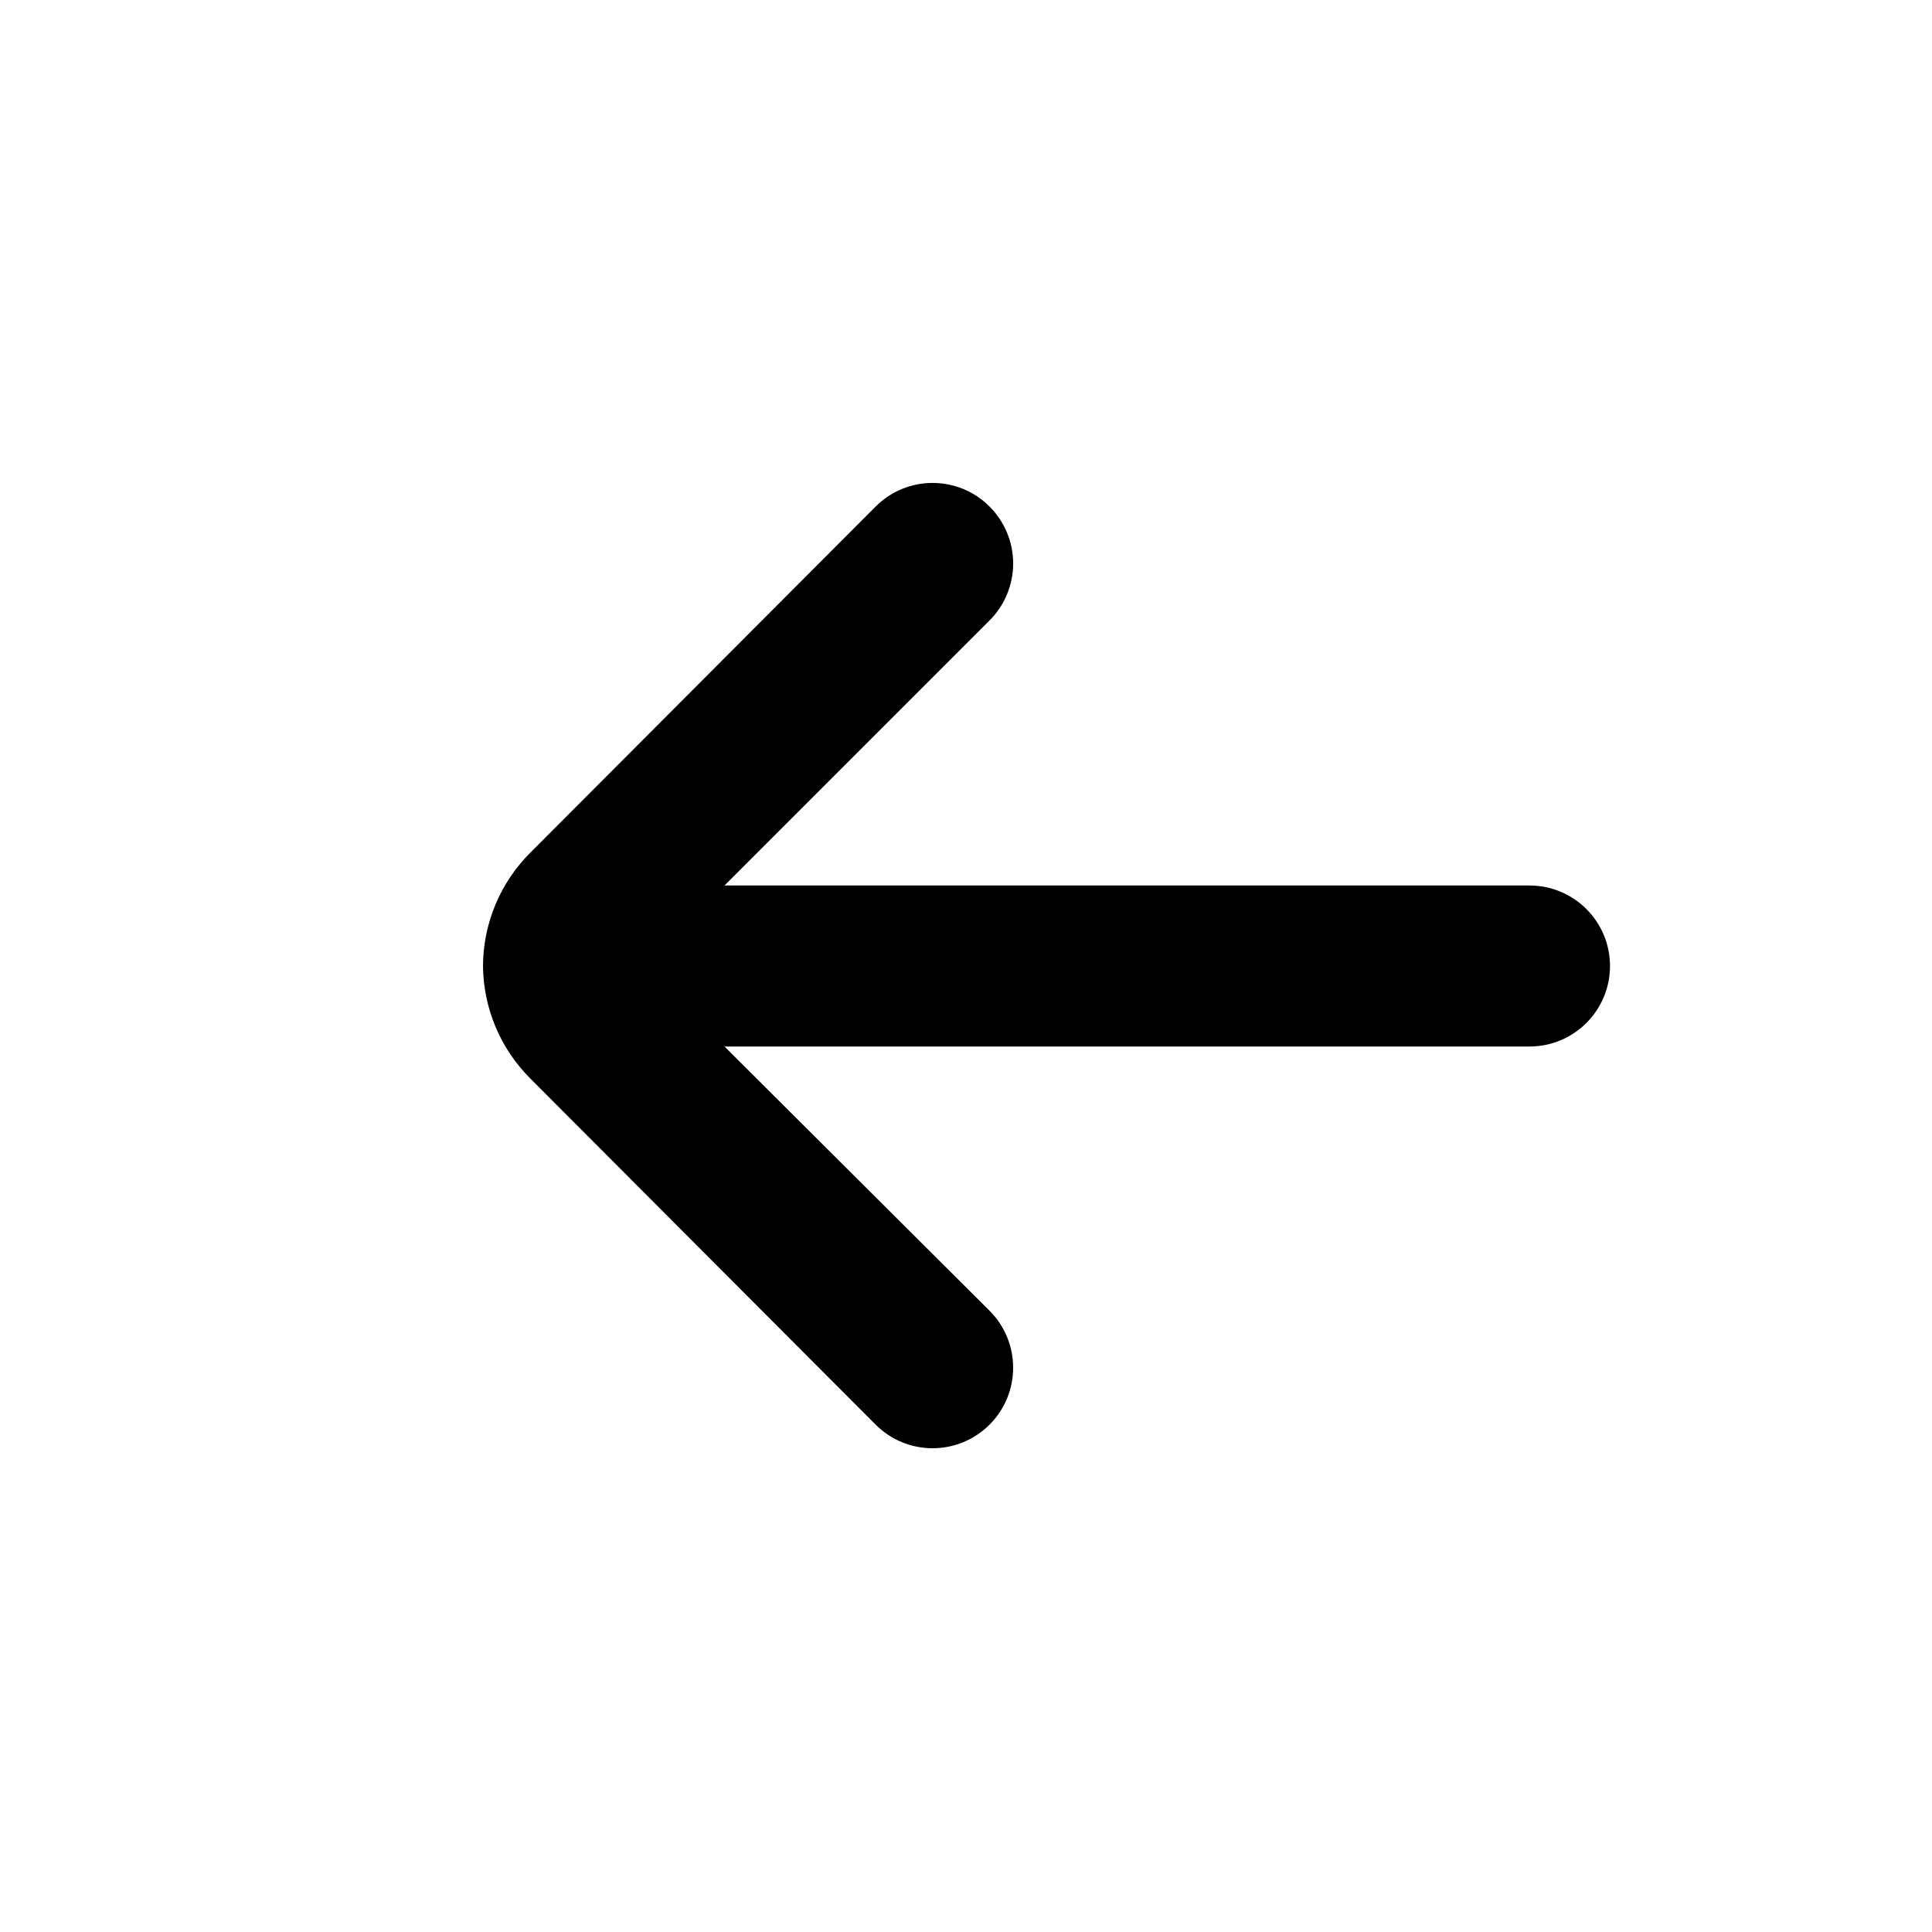
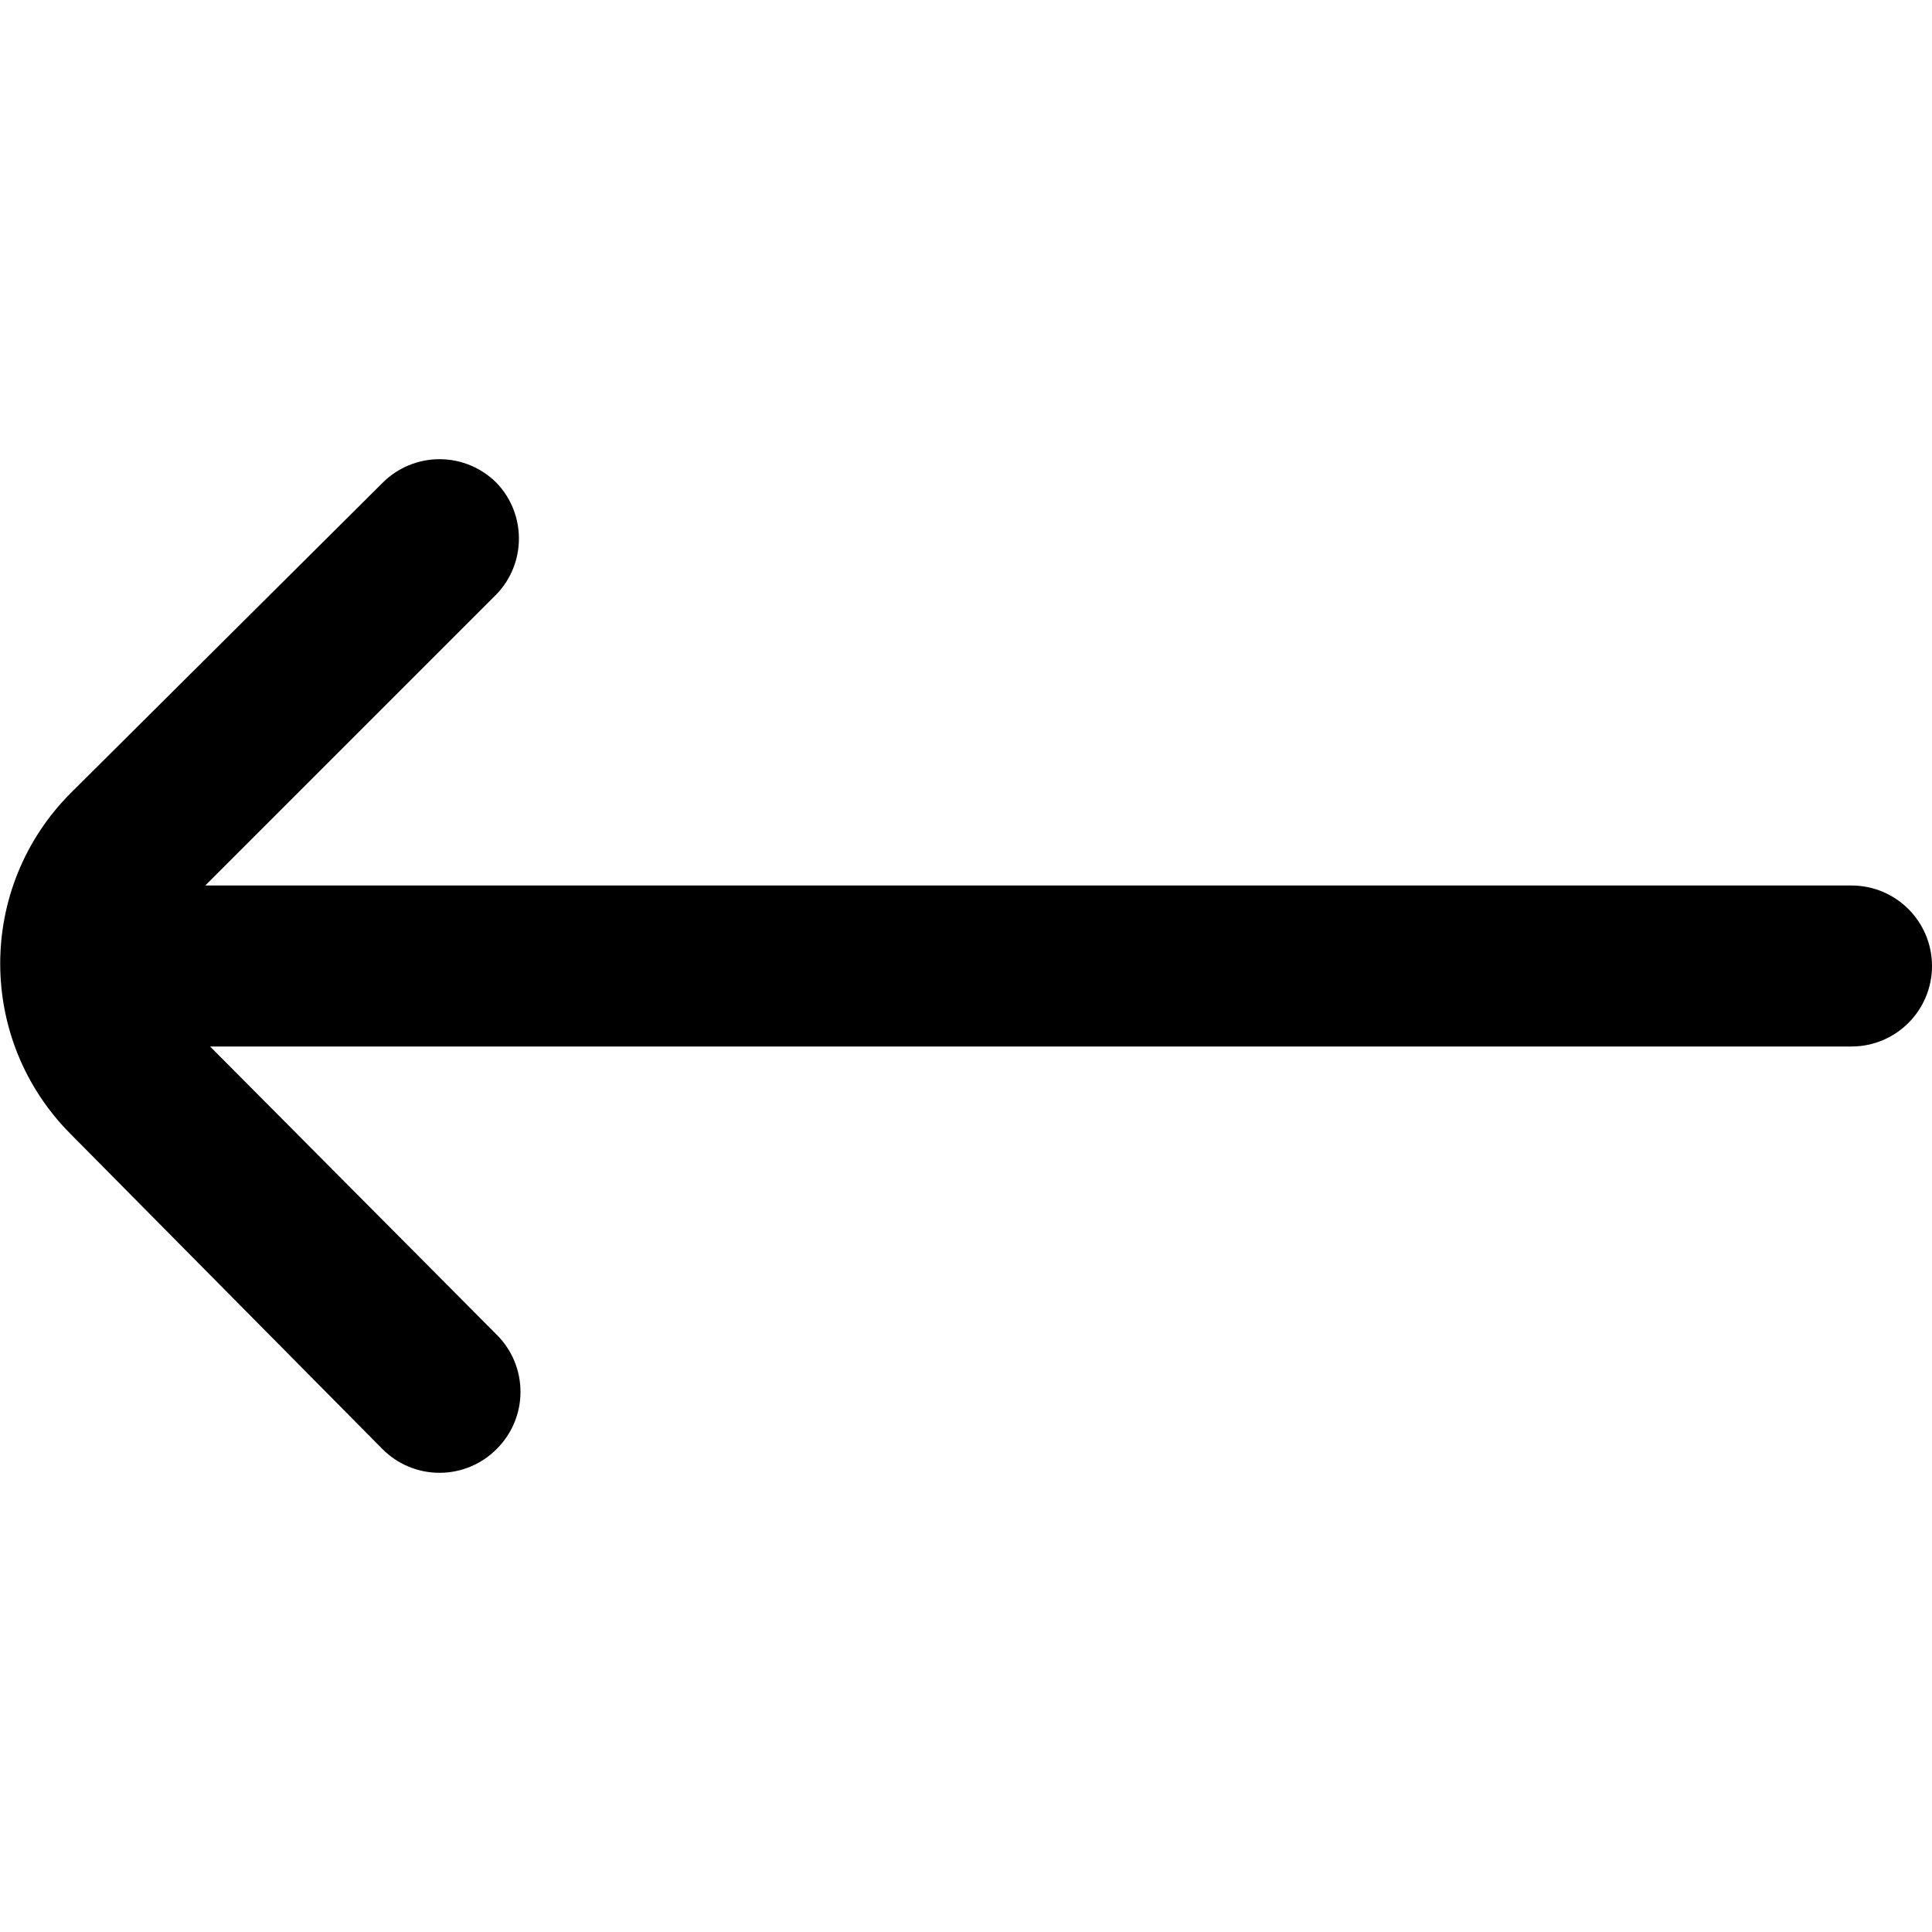
<svg xmlns="http://www.w3.org/2000/svg" id="Outline" viewBox="0 0 24 24" width="512" height="512">
-   <path d="M19,11H9l3.29-3.29a1,1,0,0,0,0-1.42,1,1,0,0,0-1.41,0l-4.29,4.3A2,2,0,0,0,6,12H6a2,2,0,0,0,.59,1.4l4.29,4.3a1,1,0,1,0,1.41-1.42L9,13H19a1,1,0,0,0,0-2Z" />
+   <path d="M.88,14.09,4.75,18a1,1,0,0,0,1.42,0h0a1,1,0,0,0,0-1.42L2.61,13H23a1,1,0,0,0,1-1h0a1,1,0,0,0-1-1H2.55L6.17,7.38A1,1,0,0,0,6.17,6h0A1,1,0,0,0,4.75,6L.88,9.85A3,3,0,0,0,.88,14.09Z" />
</svg>
